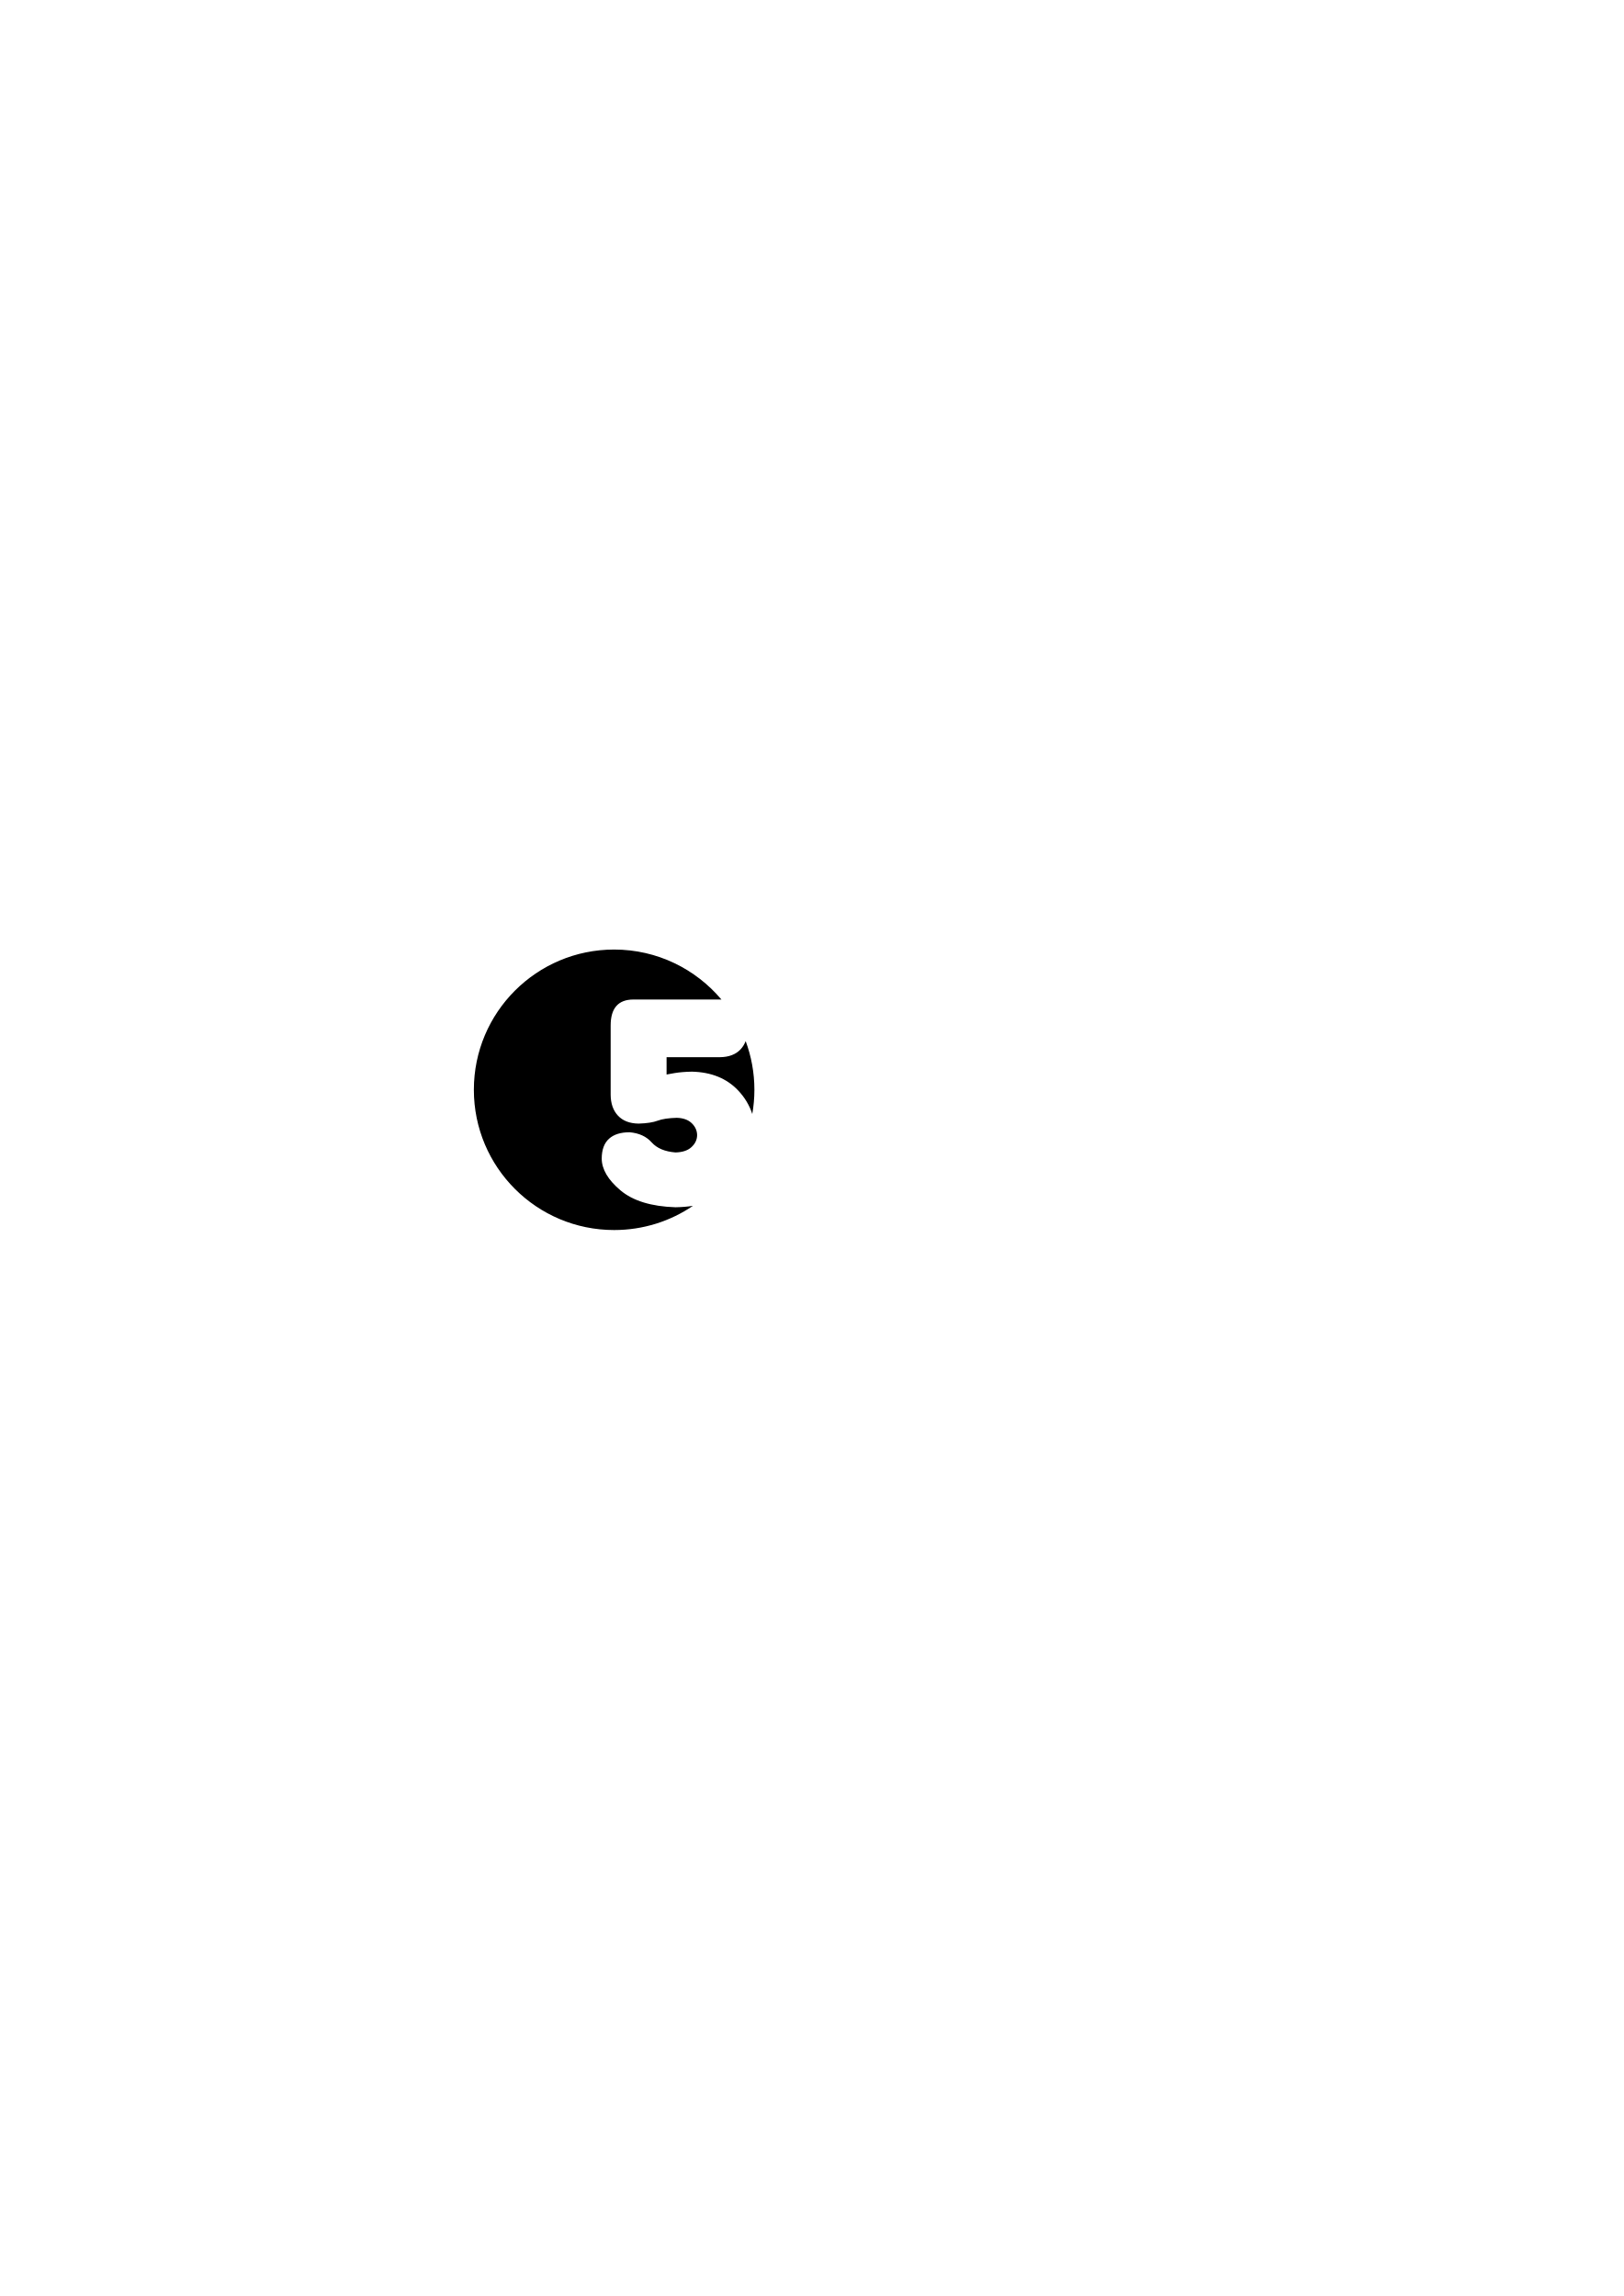
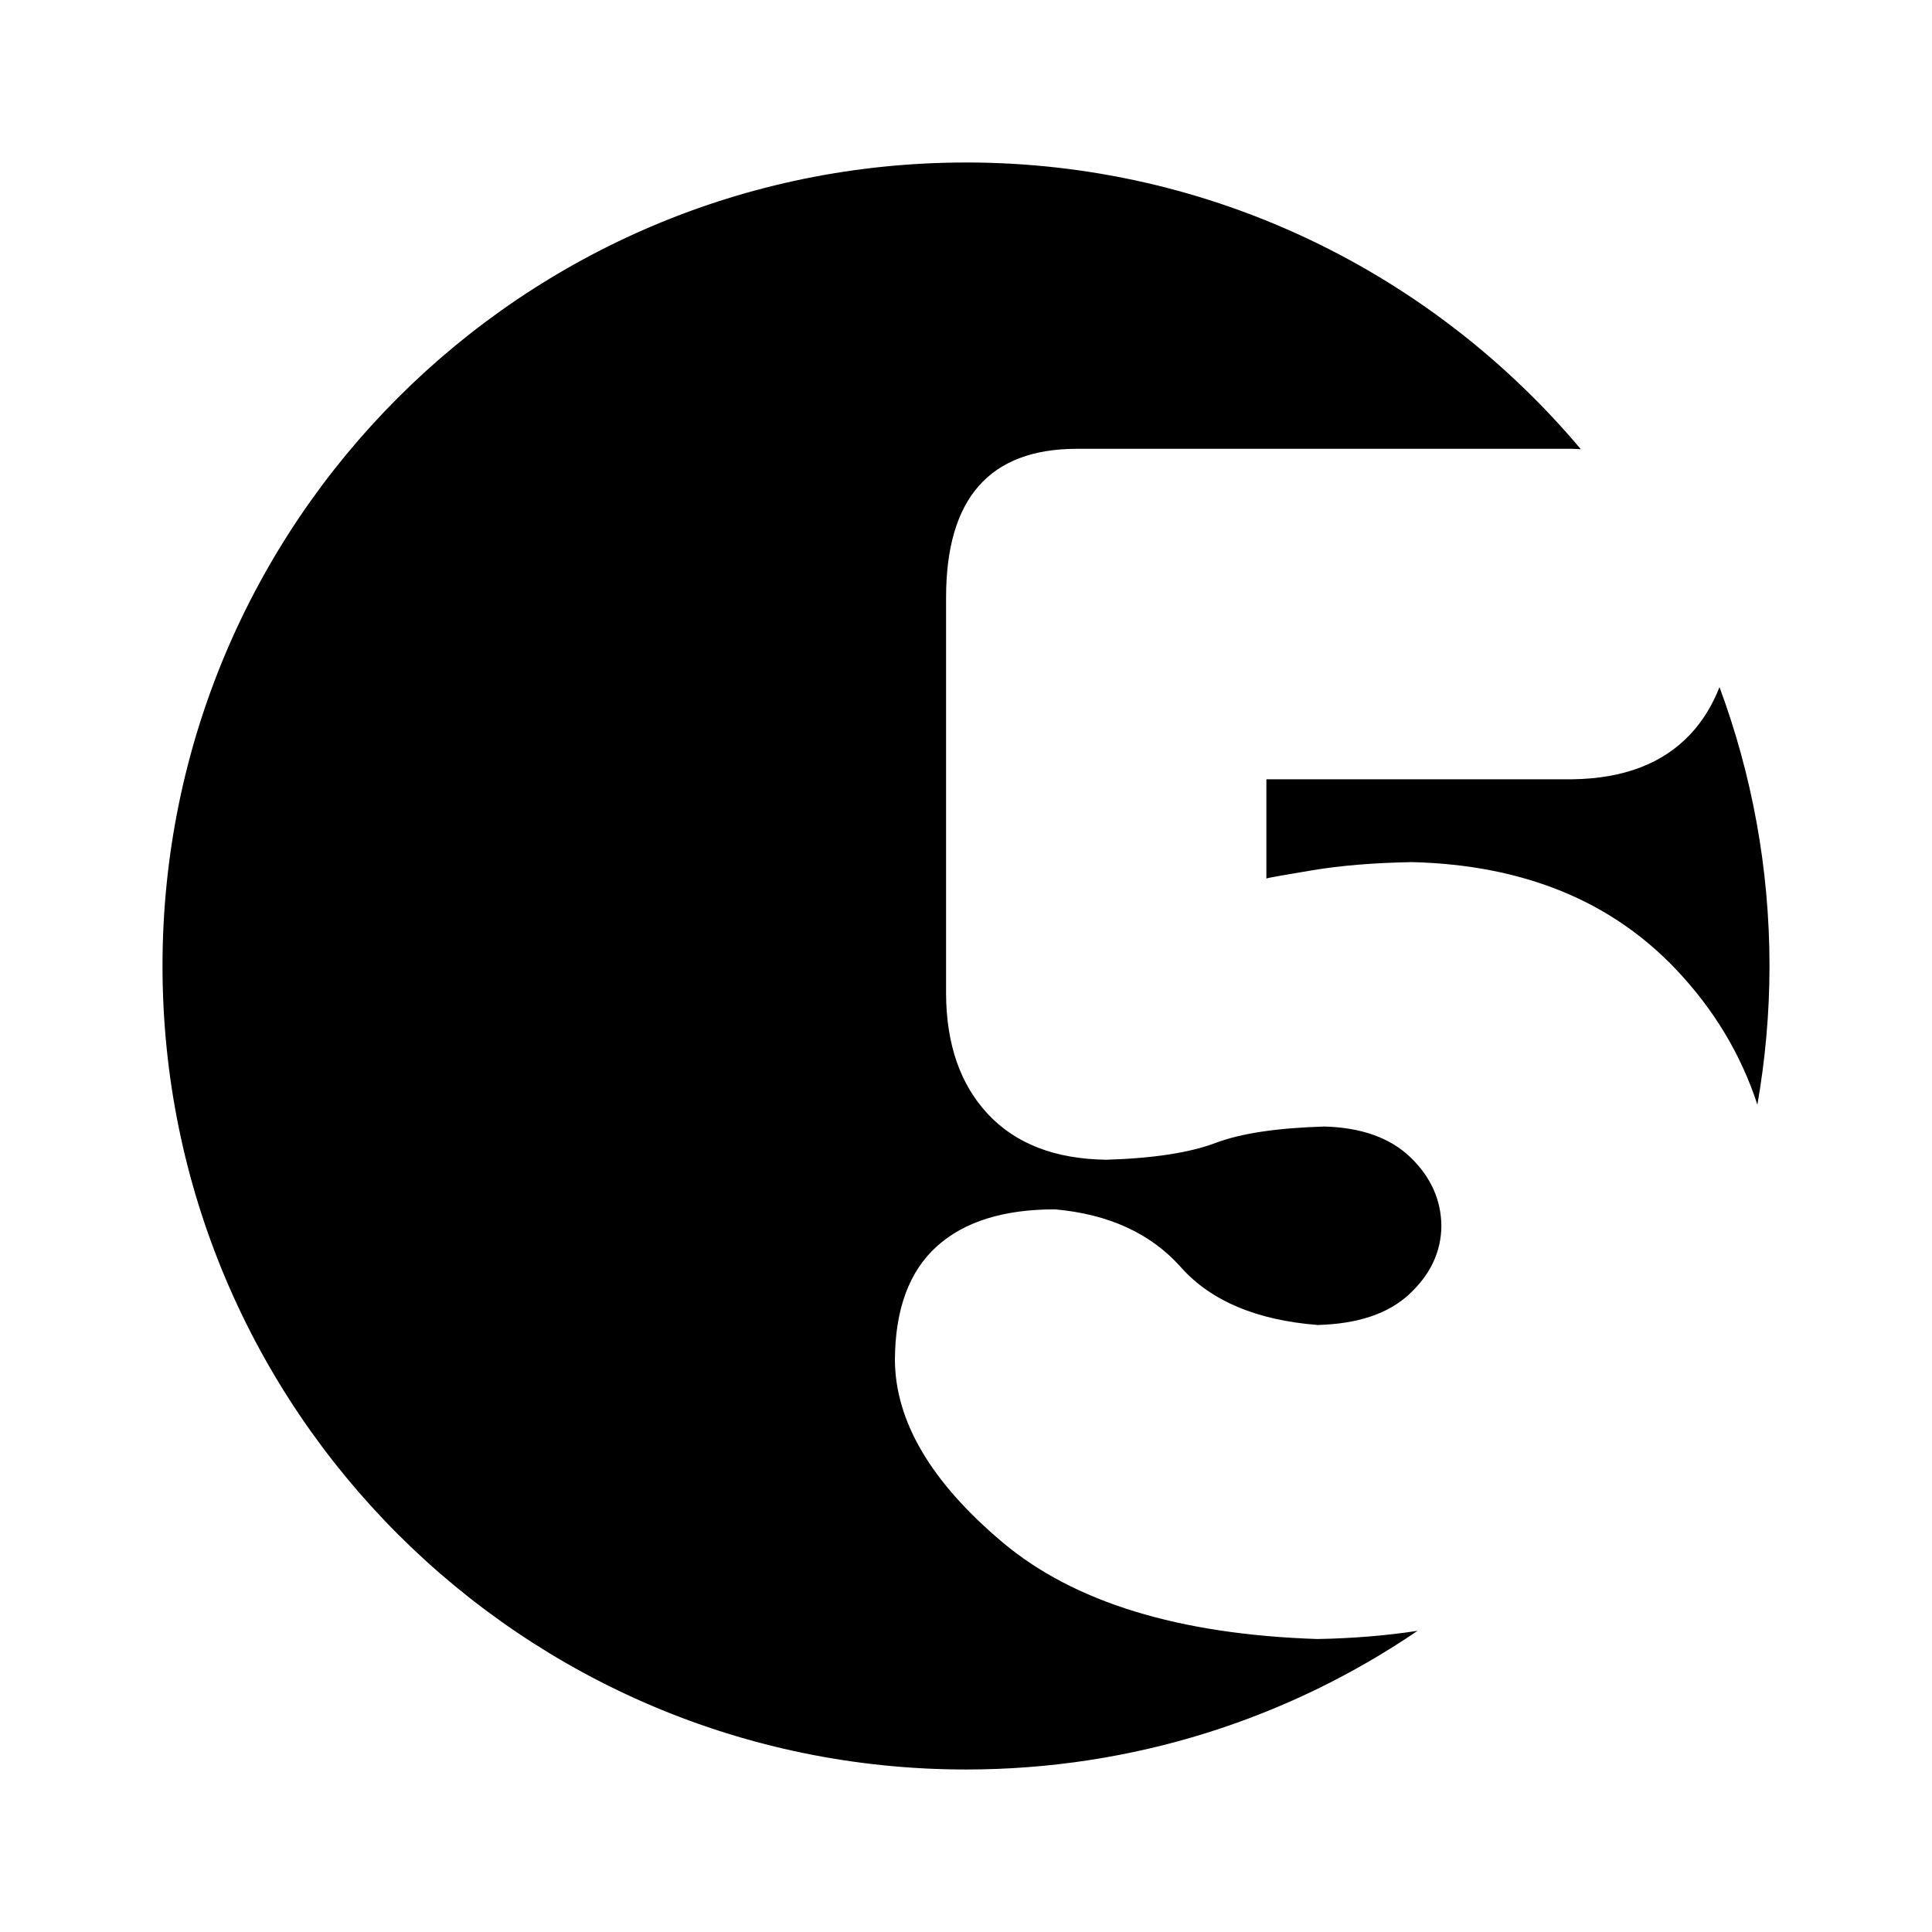
- <svg xmlns="http://www.w3.org/2000/svg" width="744.094" height="1052.362" id="svg3865" version="1.1">
+ <svg xmlns="http://www.w3.org/2000/svg" width="154.562" height="154.563" id="svg3865" version="1.1">
  <defs id="defs3867" />
-   <g id="layer1">
-     <path style="fill:#000000;fill-opacity:1;fill-rule:nonzero;stroke:none" d="M 281.438 435.219 C 245.933 435.219 217.156 463.996 217.156 499.5 C 217.156 535.004 245.933 563.781 281.438 563.781 C 294.832 563.781 307.266 559.696 317.562 552.688 C 315.052 553.072 312.394 553.292 309.562 553.344 C 298.466 552.983 290.05 550.402 284.344 545.594 C 278.638 540.785 275.774 535.924 275.75 531 C 275.774 526.968 276.884 523.935 279.094 521.938 C 281.303 519.94 284.459 518.967 288.562 518.969 C 292.86 519.355 296.221 520.893 298.625 523.594 C 301.029 526.294 304.682 527.833 309.562 528.219 C 312.78 528.136 315.219 527.321 316.906 525.75 C 318.594 524.179 319.457 522.348 319.469 520.281 C 319.444 518.215 318.627 516.383 317 514.812 C 315.373 513.242 313.063 512.426 310.125 512.344 C 306.337 512.454 303.446 512.885 301.406 513.656 C 299.367 514.428 296.444 514.89 292.656 515 C 288.553 514.945 285.397 513.714 283.188 511.344 C 280.978 508.974 279.868 505.773 279.844 501.75 L 279.844 470.031 C 279.844 462.095 283.32 458.125 290.312 458.125 L 329.938 458.125 C 330.173 458.128 330.396 458.145 330.625 458.156 C 318.833 444.142 301.187 435.219 281.438 435.219 z M 341.719 477.188 C 341.166 478.598 340.406 479.866 339.406 480.938 C 337.197 483.308 334.041 484.507 329.938 484.562 L 305.469 484.562 L 305.469 492.5 C 305.59 492.445 306.818 492.23 309.125 491.844 C 311.432 491.458 314.09 491.243 317.125 491.188 C 325.987 491.408 333.03 494.27 338.25 499.781 C 341.25 502.948 343.434 506.553 344.75 510.594 C 345.377 506.989 345.719 503.285 345.719 499.5 C 345.719 491.65 344.294 484.142 341.719 477.188 z " id="path3873" />
+   <g id="layer1" transform="translate(-204.1562,-422.2187)">
+     <path style="fill:#000000;fill-opacity:1;fill-rule:nonzero;stroke:none" d="m 281.438,435.219 c -35.504,0 -64.281,28.777 -64.281,64.281 0,35.504 28.777,64.281 64.281,64.281 13.395,0 25.828,-4.085 36.125,-11.094 -2.51,0.385 -5.168,0.604 -8,0.656 -11.096,-0.361 -19.513,-2.941 -25.219,-7.75 C 278.638,540.785 275.774,535.924 275.75,531 c 0.024,-4.032 1.134,-7.065 3.344,-9.062 2.21,-1.998 5.365,-2.971 9.469,-2.969 4.298,0.386 7.659,1.924 10.062,4.625 2.404,2.701 6.057,4.239 10.938,4.625 3.217,-0.083 5.656,-0.898 7.344,-2.469 1.687,-1.571 2.55,-3.402 2.562,-5.469 -0.024,-2.067 -0.842,-3.898 -2.469,-5.469 -1.627,-1.571 -3.937,-2.386 -6.875,-2.469 -3.788,0.11 -6.679,0.541 -8.719,1.312 -2.04,0.772 -4.962,1.234 -8.75,1.344 -4.103,-0.055 -7.259,-1.286 -9.469,-3.656 -2.21,-2.37 -3.319,-5.57 -3.344,-9.594 l 0,-31.719 c -10e-6,-7.936 3.476,-11.906 10.469,-11.906 l 39.625,0 c 0.235,0.003 0.459,0.021 0.688,0.031 -11.792,-14.014 -29.438,-22.938 -49.188,-22.938 z m 60.281,41.969 c -0.552,1.41 -1.313,2.678 -2.312,3.75 -2.21,2.37 -5.365,3.57 -9.469,3.625 l -24.469,0 0,7.938 c 0.121,-0.055 1.35,-0.27 3.656,-0.656 2.307,-0.386 4.965,-0.601 8,-0.656 8.862,0.221 15.905,3.082 21.125,8.594 3,3.167 5.184,6.772 6.5,10.812 0.627,-3.605 0.969,-7.309 0.969,-11.094 0,-7.85 -1.424,-15.358 -4,-22.312 z" id="path3873" />
  </g>
</svg>
